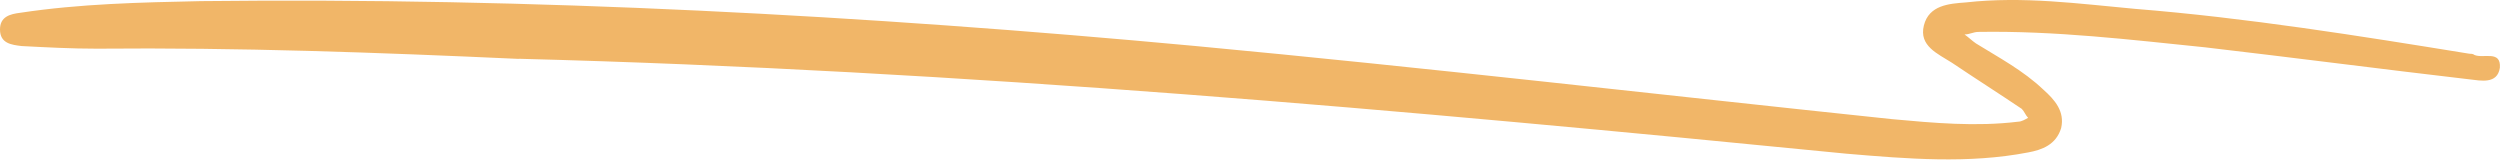
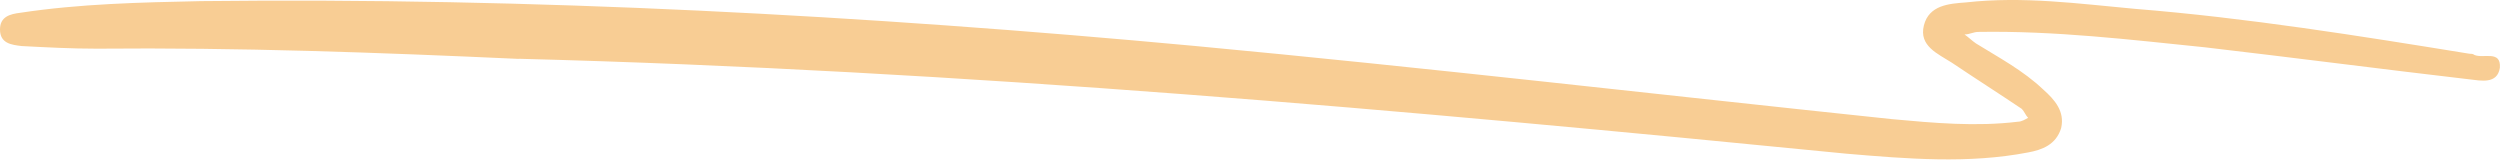
<svg xmlns="http://www.w3.org/2000/svg" id="Calque_1" viewBox="0 0 401.17 25.59">
  <defs>
-     <style>.cls-1{fill:none;}.cls-2{fill:#f1b668;}</style>
+     <style>
+       .cls-1 {
+         fill: none;
+       }
+ 
+       .cls-2 {
+         fill: #f8cd94;
+       }
+     </style>
    <clipPath id="clippath">
      <rect class="cls-1" x="-378.26" y="-404.19" width="26.63" height="46.61" />
    </clipPath>
    <clipPath id="clippath-1">
      <rect class="cls-1" x="-715.81" y="-549.64" width="282.63" height="354.53" transform="translate(20.85 -710.41) rotate(-62.54)" />
    </clipPath>
    <clipPath id="clippath-3">
      <rect class="cls-1" x="82.55" y="-607.26" width="16.17" height="20.91" />
    </clipPath>
    <clipPath id="clippath-4">
      <polygon class="cls-1" points="126.64 -685.57 420.42 -534.56 298.7 -302.92 4.92 -453.93 126.64 -685.57" />
    </clipPath>
    <clipPath id="clippath-6">
      <rect class="cls-1" x="169.6" y="-468.28" width="89.54" height="72.57" />
    </clipPath>
    <clipPath id="clippath-7">
      <polygon class="cls-1" points="126.64 -685.57 420.42 -534.56 298.7 -302.92 4.92 -453.93 126.64 -685.57" />
    </clipPath>
    <clipPath id="clippath-9">
      <rect class="cls-1" x="152.19" y="-512.56" width="39.8" height="34.44" />
    </clipPath>
    <clipPath id="clippath-10">
      <polygon class="cls-1" points="126.64 -685.57 420.42 -534.56 298.7 -302.92 4.92 -453.93 126.64 -685.57" />
    </clipPath>
    <clipPath id="clippath-12">
      <rect class="cls-1" x="91.25" y="-576.51" width="29.85" height="25.83" />
    </clipPath>
    <clipPath id="clippath-13">
      <polygon class="cls-1" points="126.64 -685.57 420.42 -534.56 298.7 -302.92 4.92 -453.93 126.64 -685.57" />
    </clipPath>
    <clipPath id="clippath-15">
      <rect class="cls-1" x="73.84" y="-542.07" width="44.77" height="44.28" />
    </clipPath>
    <clipPath id="clippath-16">
      <polygon class="cls-1" points="126.64 -685.57 420.42 -534.56 298.7 -302.92 4.92 -453.93 126.64 -685.57" />
    </clipPath>
    <clipPath id="clippath-18">
      <rect class="cls-1" x="269.09" y="-452.29" width="77.1" height="94.71" />
    </clipPath>
    <clipPath id="clippath-19">
      <polygon class="cls-1" points="126.64 -685.57 420.42 -534.56 298.7 -302.92 4.92 -453.93 126.64 -685.57" />
    </clipPath>
    <clipPath id="clippath-21">
      <rect class="cls-1" x="293.96" y="-518.7" width="68.4" height="77.49" />
    </clipPath>
    <clipPath id="clippath-22">
      <polygon class="cls-1" points="126.64 -685.57 420.42 -534.56 298.7 -302.92 4.92 -453.93 126.64 -685.57" />
    </clipPath>
    <clipPath id="clippath-24">
      <rect class="cls-1" x="101.2" y="-474.43" width="46.01" height="47.97" />
    </clipPath>
    <clipPath id="clippath-25">
      <polygon class="cls-1" points="126.64 -685.57 420.42 -534.56 298.7 -302.92 4.92 -453.93 126.64 -685.57" />
    </clipPath>
  </defs>
  <path class="cls-2" d="m83.25,9.45c-22.65-1.03-45.09-1.85-67.74-1.64-4.08,0-7.96-.21-12.04-.42-1.63-.2-3.47-.41-3.47-2.67,0-2.06,1.63-2.47,3.26-2.67C12.85.6,22.45.39,32.24.18c53.26-.61,106.51,2.27,159.56,7.2,37.34,3.5,74.48,7.82,111.82,11.74,6.74.62,13.47,1.23,20.2.41.61,0,1.22-.41,1.63-.62-.41-.41-.61-1.03-1.02-1.44-3.67-2.47-7.55-4.94-11.22-7.41-2.25-1.44-5.31-2.68-4.49-5.97s4.08-3.5,6.73-3.7c9.19-1.03,18.16.21,27.14,1.03,17.96,1.44,35.91,4.32,53.66,7.2.21,0,.61,0,.82.2,1.43.62,4.29-.82,4.08,2.06-.41,2.67-3.06,2.06-4.9,1.85-14.08-1.64-28.36-3.5-42.44-5.14-12.04-1.23-24.08-2.67-36.32-2.47-.82,0-1.43.41-2.25.41.61.41,1.23,1.03,1.84,1.44,3.67,2.27,7.55,4.32,10.81,7.41,1.84,1.64,3.47,3.5,2.86,6.17-.81,2.67-3.06,3.5-5.3,3.91-9.59,1.85-19.39,1.03-29.18.2-71.01-7-141.82-13.38-213.03-15.23Z" />
</svg>
